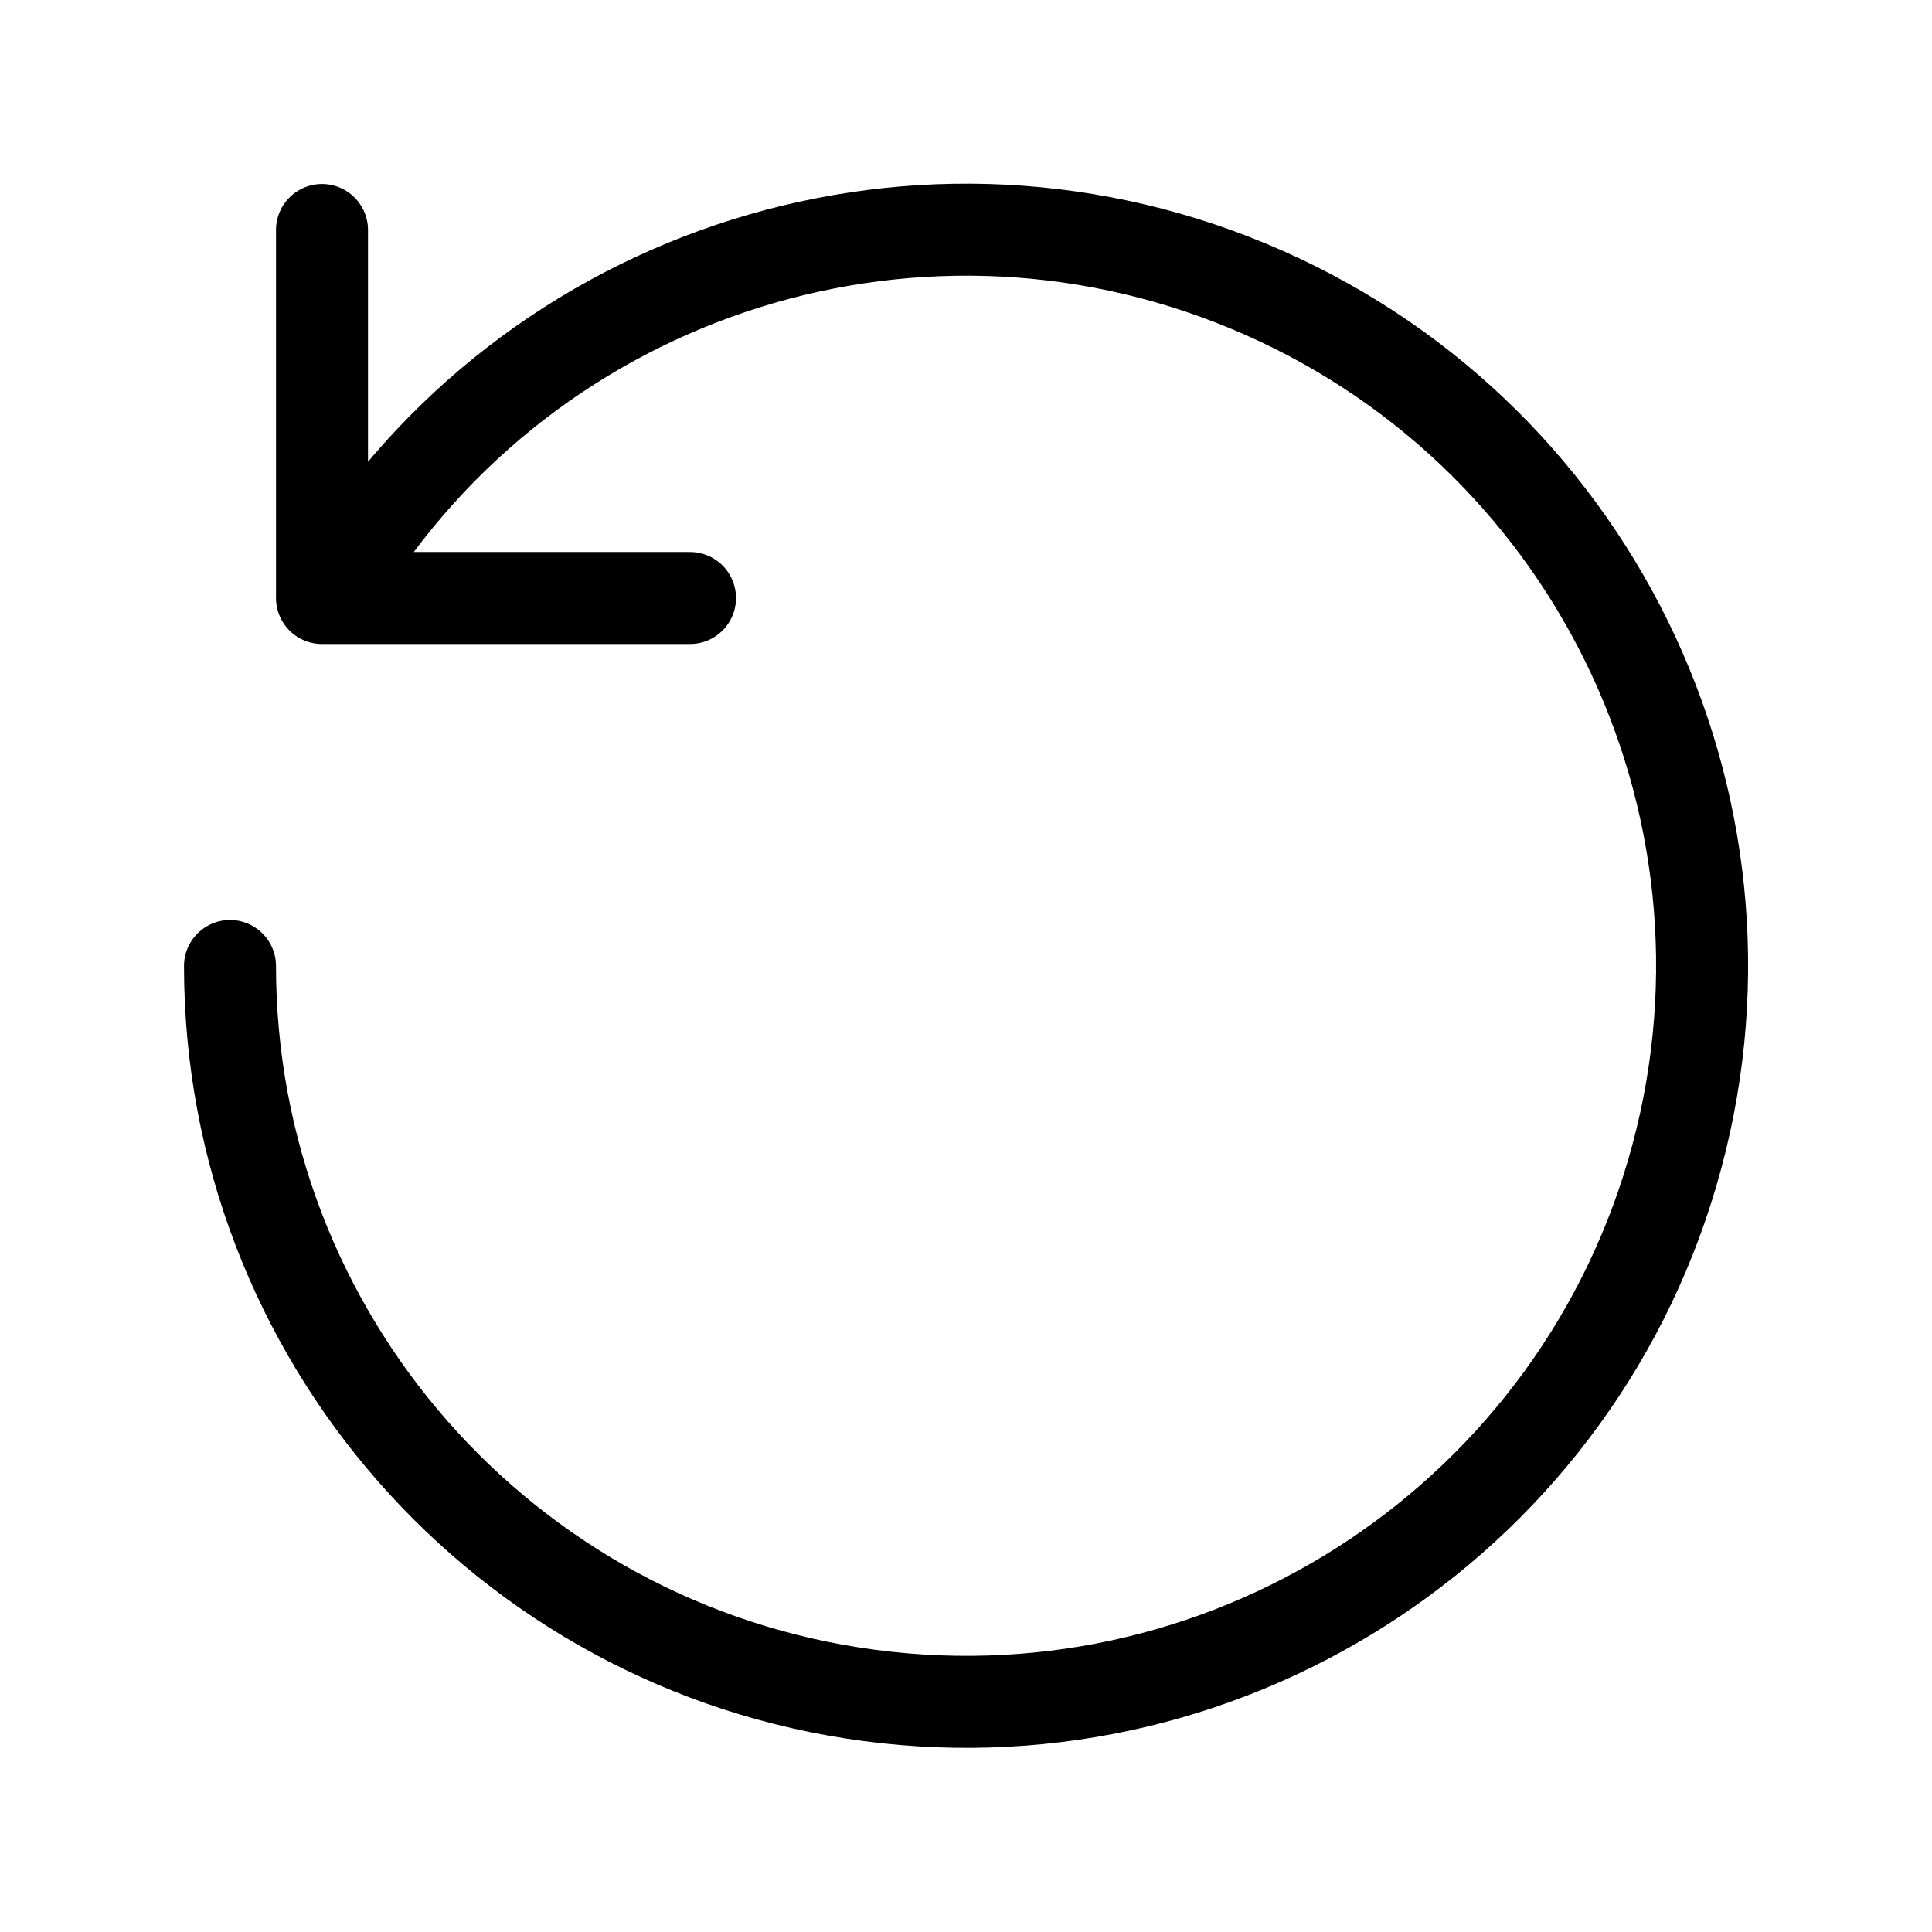
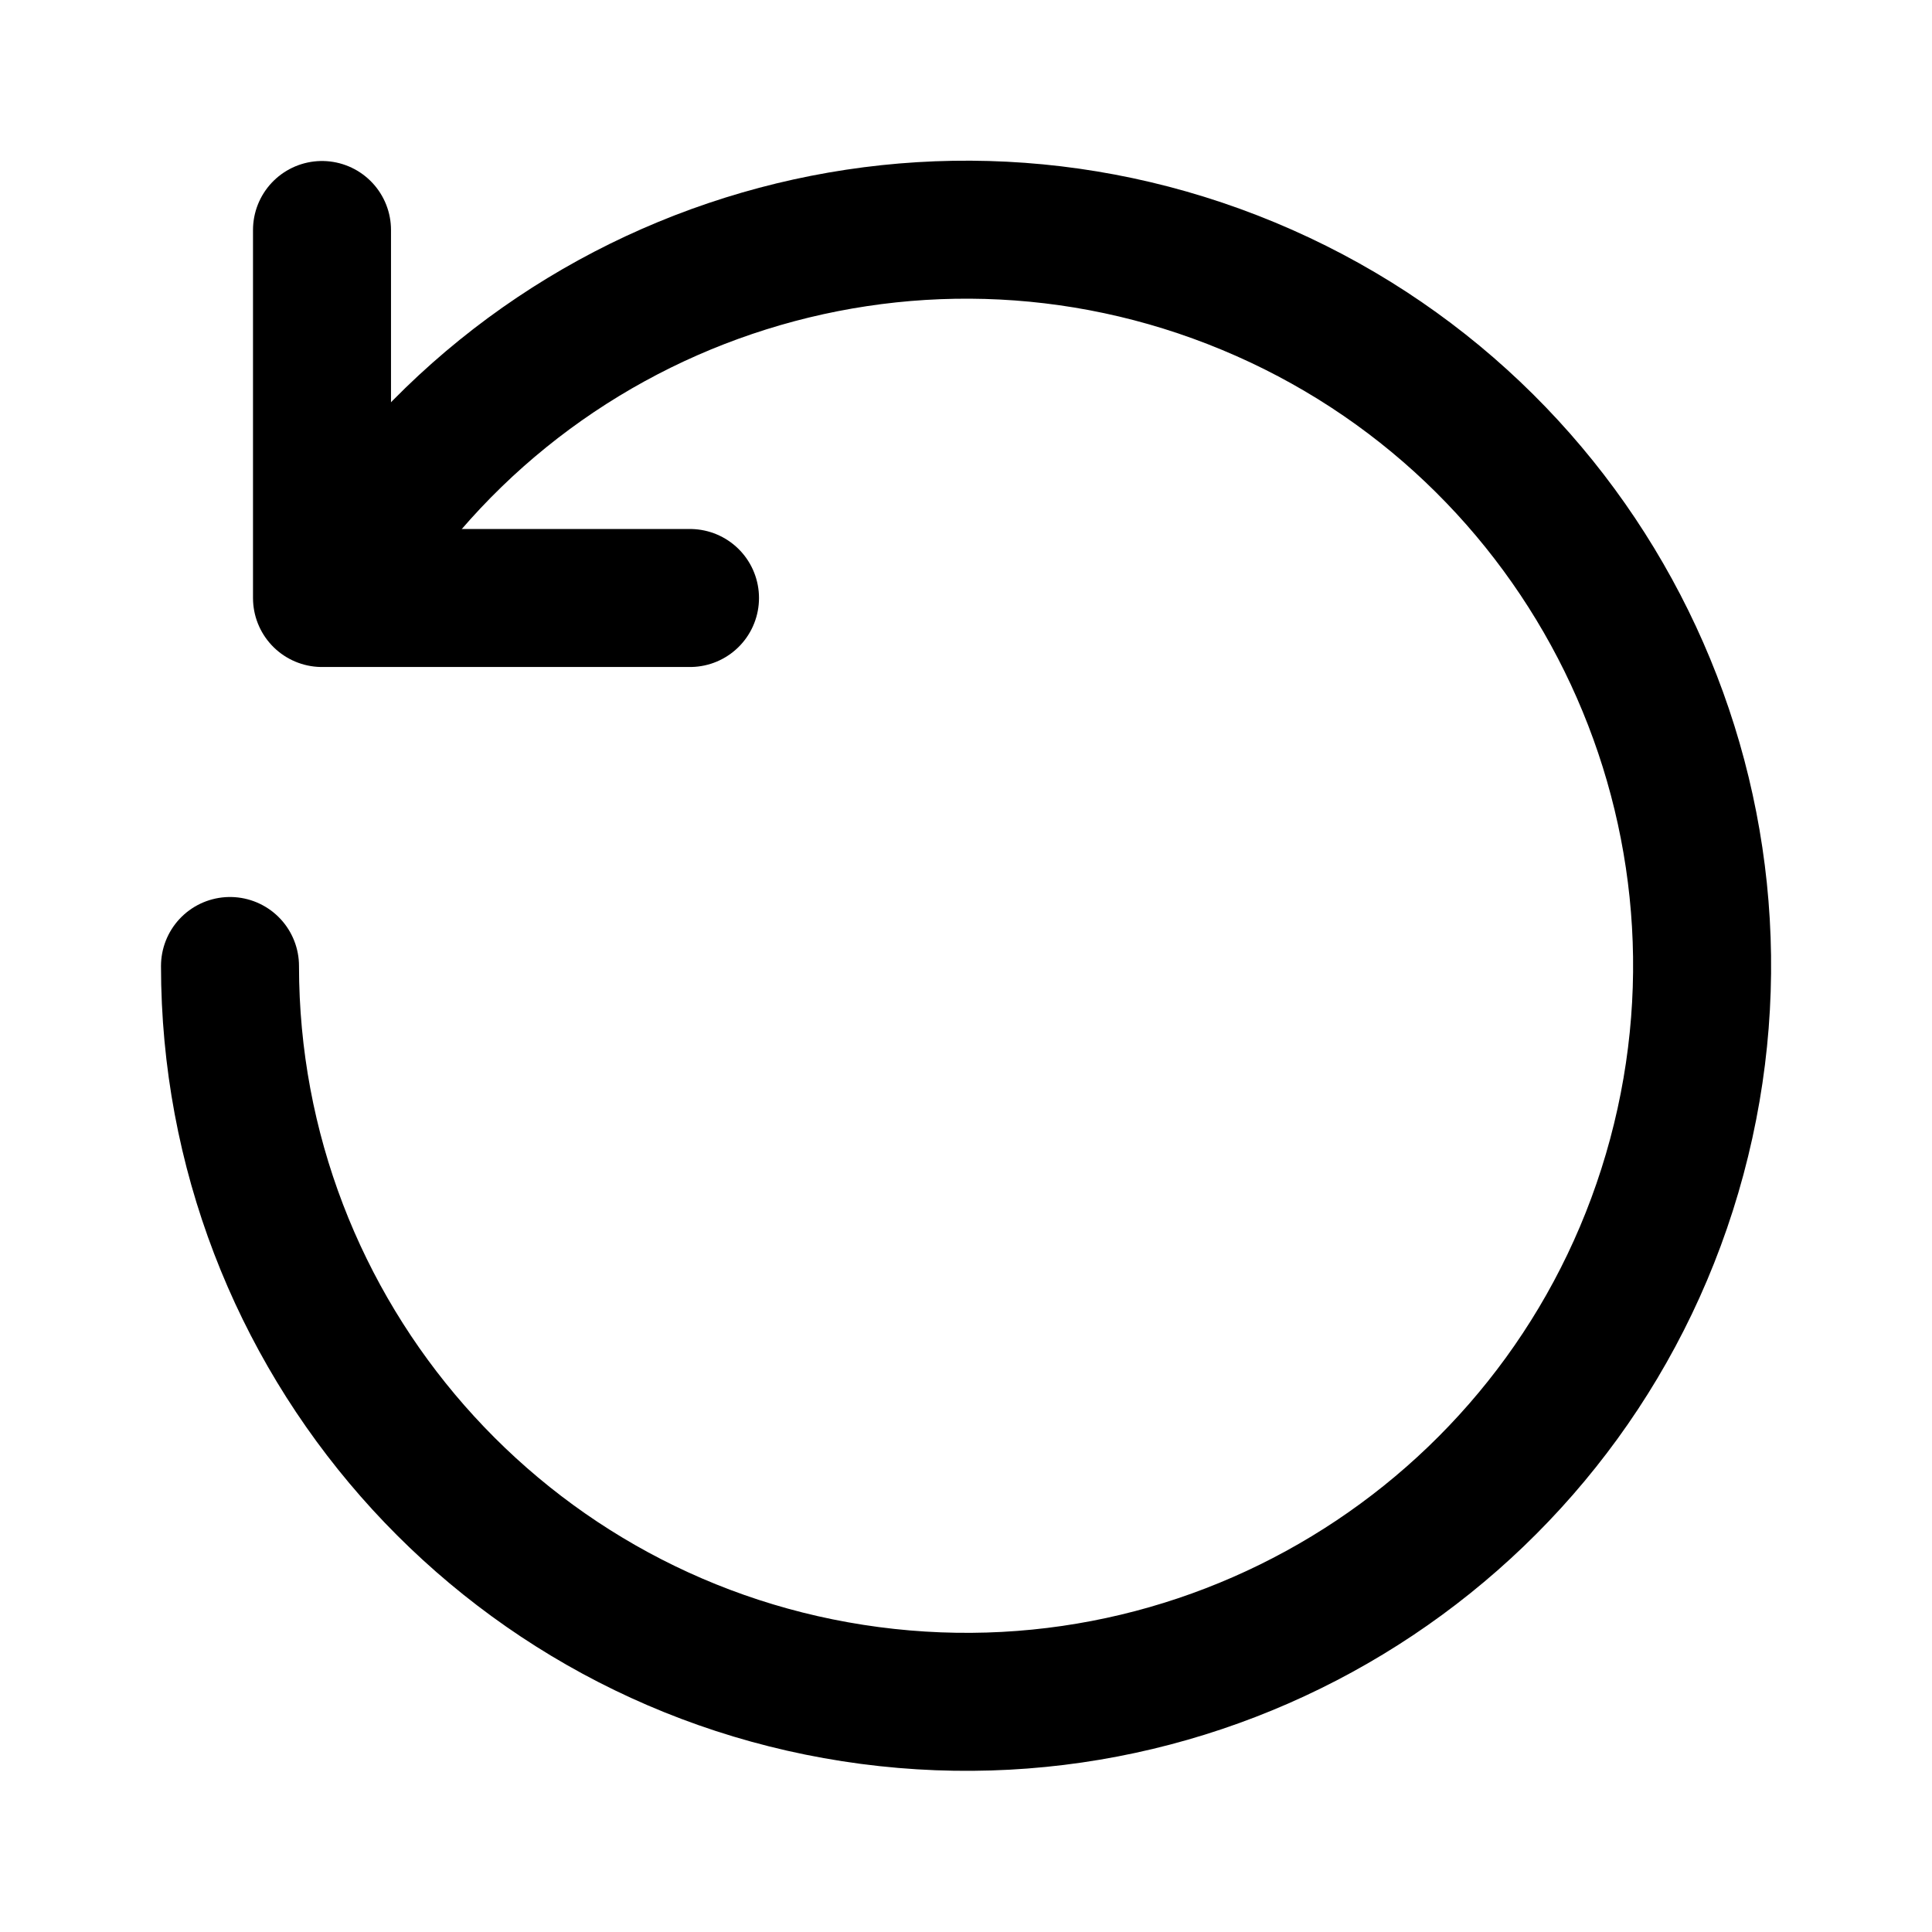
<svg xmlns="http://www.w3.org/2000/svg" viewBox="0 0 21 21">
-   <g fill="none" fill-rule="evenodd" stroke="currentColor" stroke-linecap="round" stroke-linejoin="round">
+   <g fill="none" fill-rule="evenodd" stroke="currentColor" stroke-linecap="round" stroke-linejoin="round" stroke-width="1.5">
    <path d="M3.578 6.487A8 8 0 1 1 2.5 10.5" />
    <path d="M7.5 6.5h-4v-4" />
  </g>
</svg>
